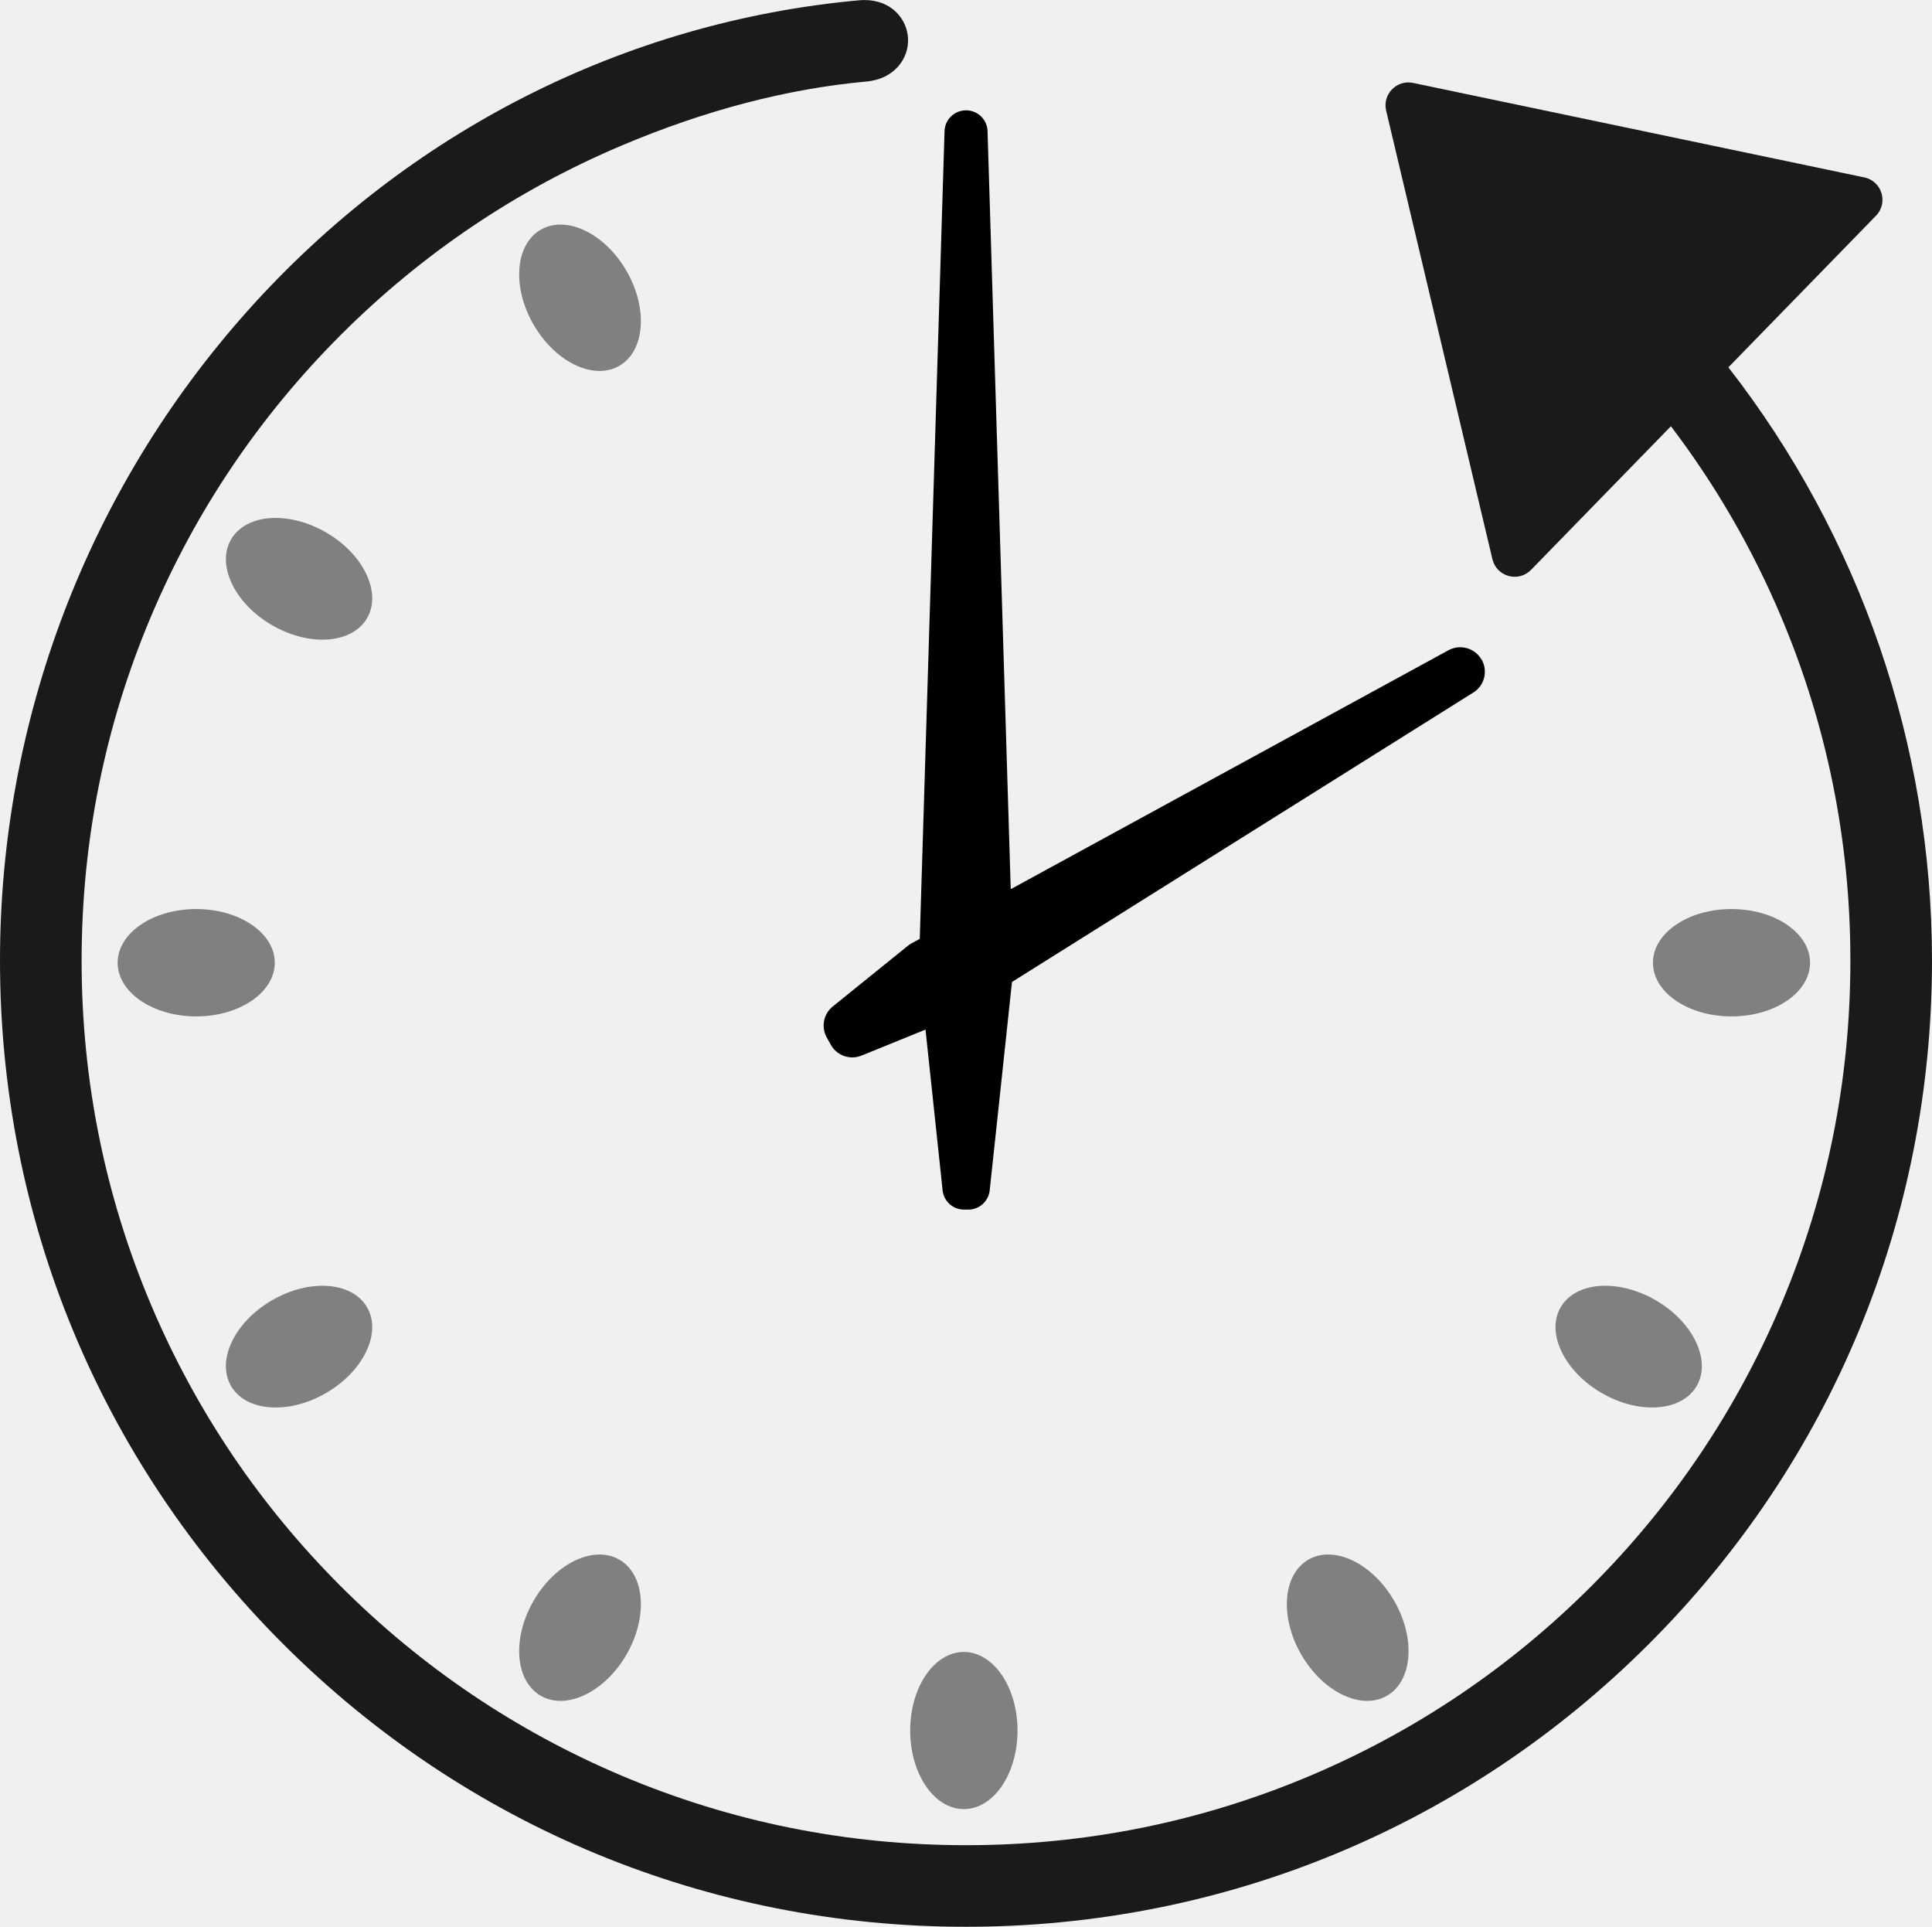
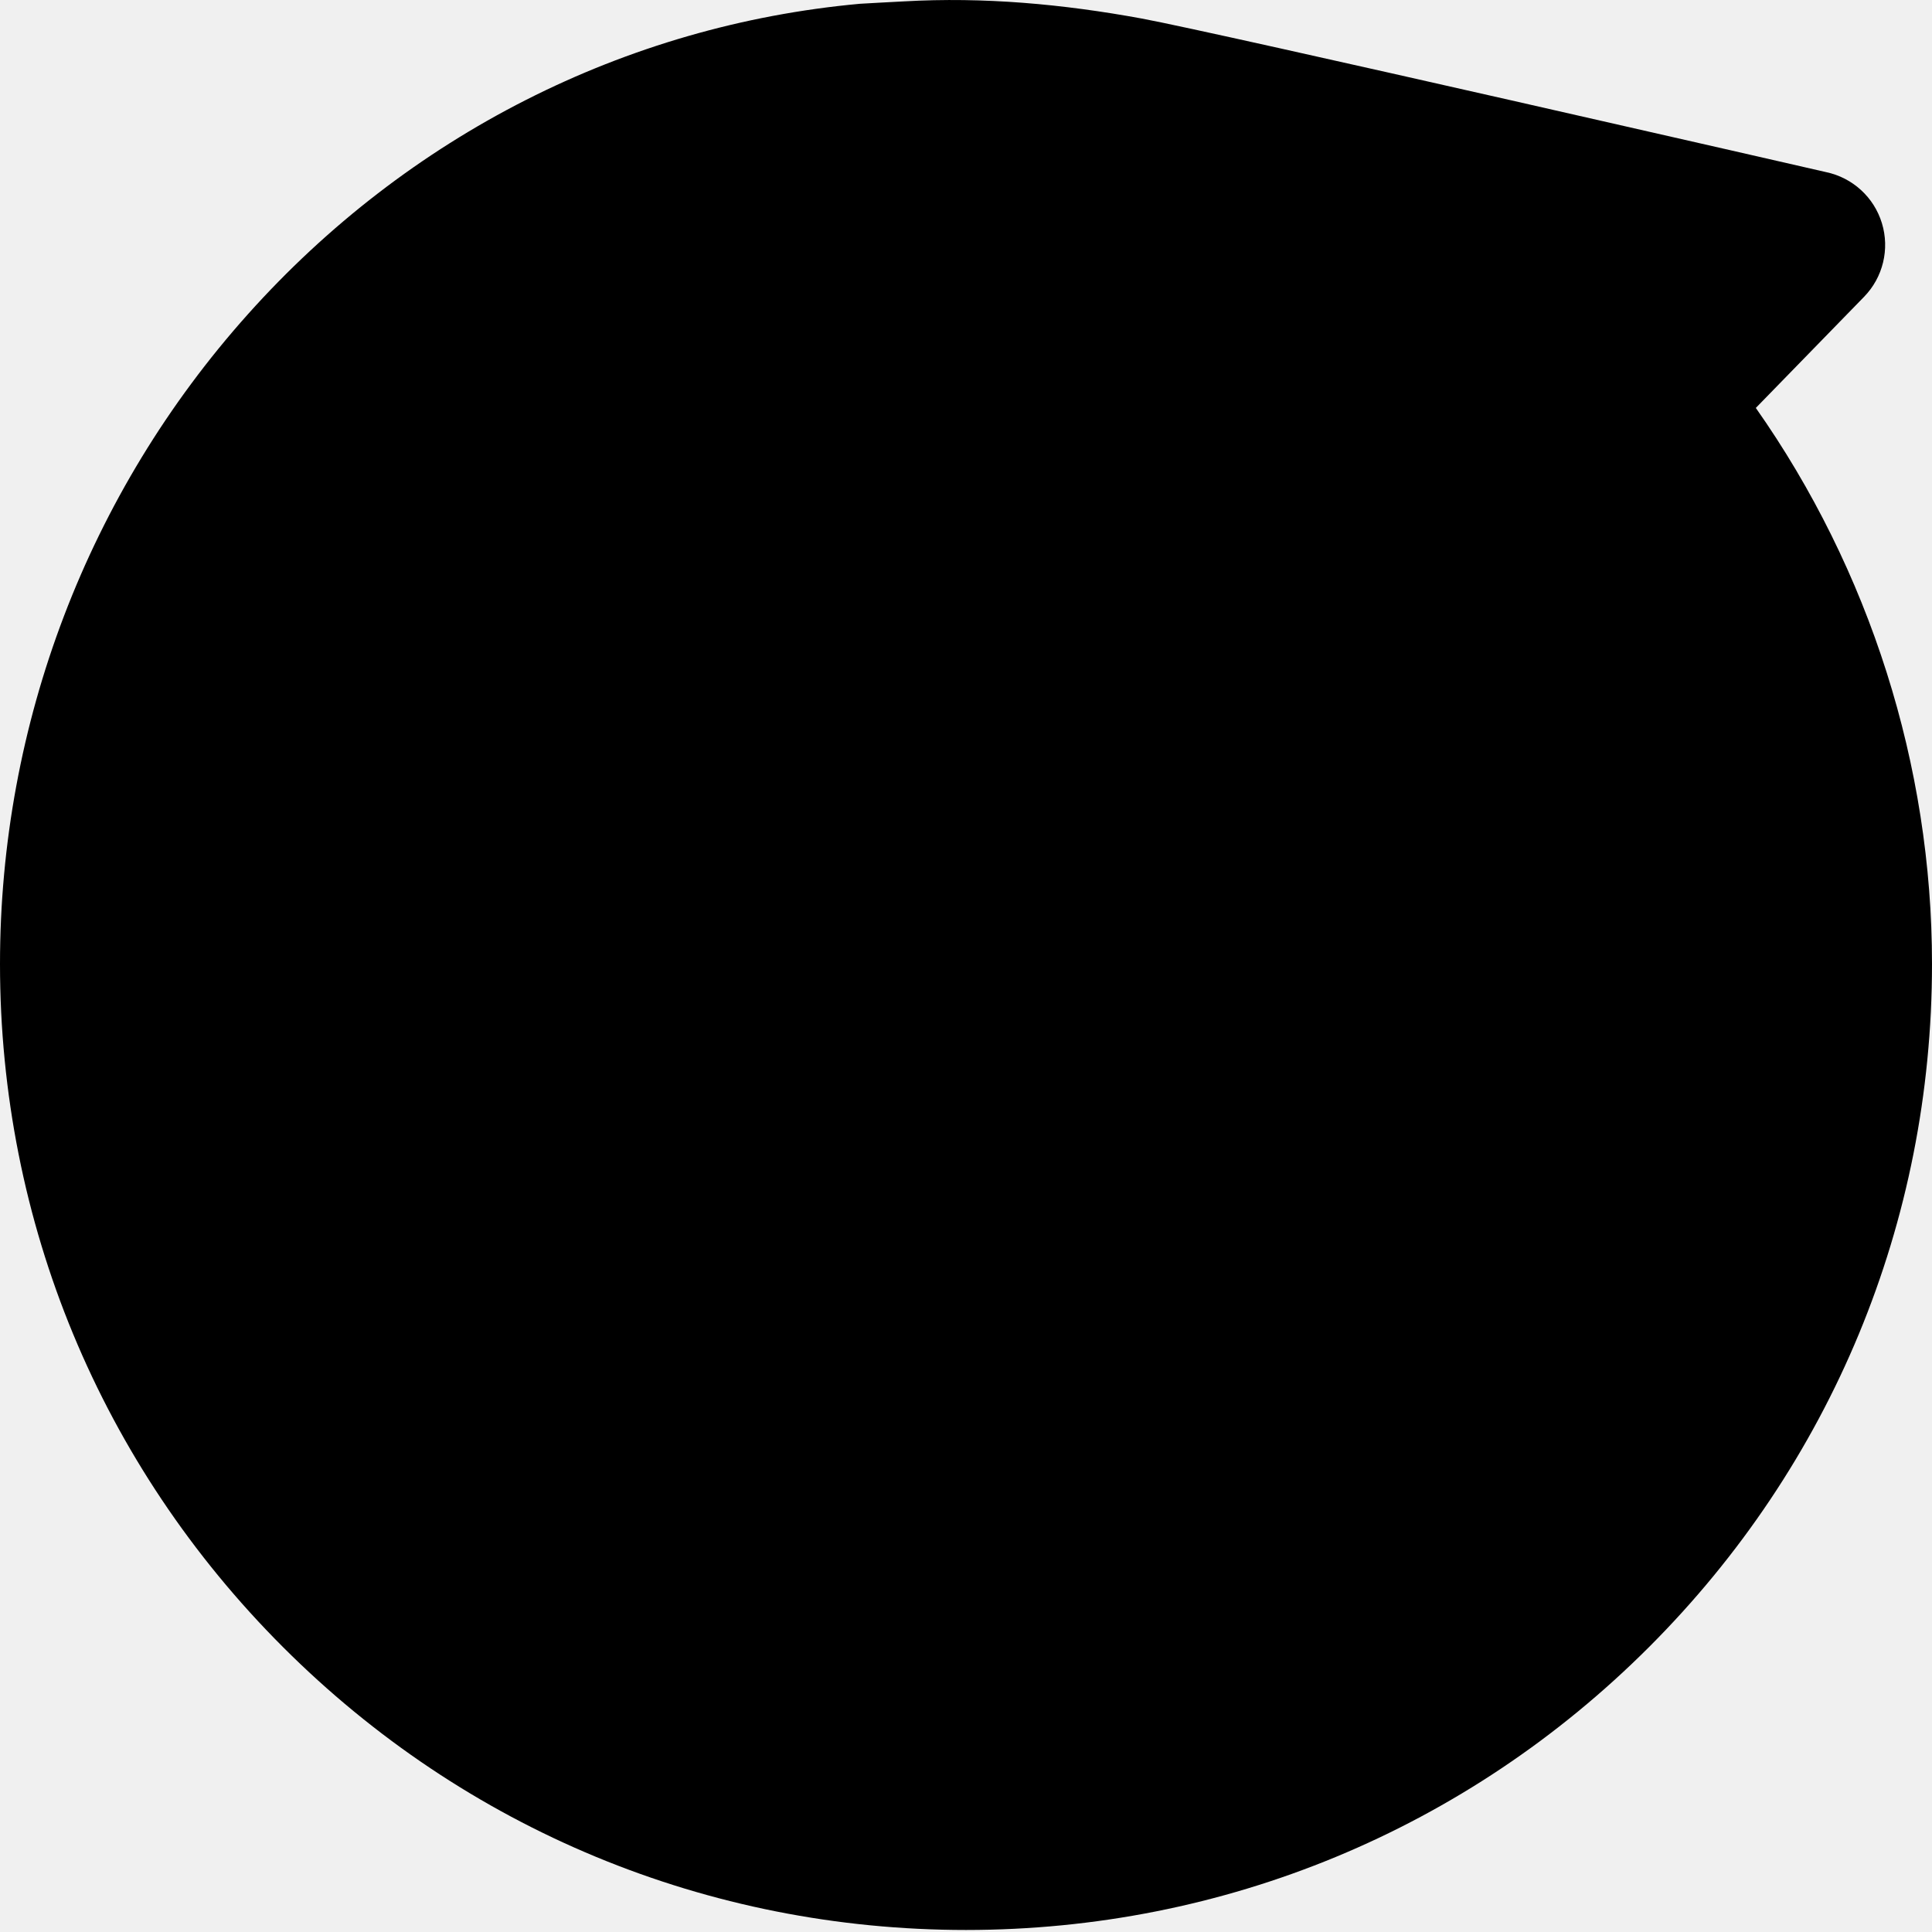
- <svg xmlns="http://www.w3.org/2000/svg" id="a" data-name="Layer 1" viewBox="0 0 450 448.69">
+ <svg xmlns="http://www.w3.org/2000/svg" id="history-clock-icon" viewBox="0 0 476 476">
  <defs>
    <style>
-       .history-clock-hands {
-         fill: #4D4D4D;
-       }
-       .history-clock-radial-arrow {
-         fill: #1A1A1A;
-       }
-       .history-clock-marker {
-         fill: #808080;
-       }
- 
-       .dark-mode {
-         .history-clock-hands {
-           fill: #EDEDED;
-         }
-         .history-clock-radial-arrow {
-           fill: #FEFEFE;
-         }
-         .history-clock-marker {
-           fill: #CCCCCC;
-         }
-       }
+     #history-clock-icon {
+       .background { fill: #FFFFFF; }
+       .hands { fill: #4D4D4D; }
+       .marker { fill: #808080; }
+       .radial-arrow { fill: #1A1A1A; }
+     }
+     .dark-mode { #history-clock-icon {
+       .background { fill: #030307; }
+       .hands { fill: #EDEDED; }
+       .marker { fill: #CCCCCC; }
+       .radial-arrow { fill: #FEFEFE; }
+     } }
  </style>
  </defs>
-   <path class="history-clock-marker" d="M212,402.99c0-10.11,5.6-18.3,12.5-18.3,6.9,0,12.5,8.19,12.5,18.3,0,10.11-5.6,18.3-12.5,18.3-6.9,0-12.5-8.19-12.5-18.3Z" />
-   <ellipse class="history-clock-marker" cx="135.1" cy="379.04" rx="18.3" ry="12.5" transform="translate(-260.71 306.52) rotate(-60)" />
-   <ellipse class="history-clock-marker" cx="69.65" cy="313.59" rx="18.3" ry="12.5" transform="translate(-147.46 76.84) rotate(-30)" />
-   <ellipse class="history-clock-marker" cx="45.7" cy="224.19" rx="18.3" ry="12.5" />
-   <ellipse class="history-clock-marker" cx="69.65" cy="134.79" rx="12.5" ry="18.3" transform="translate(-81.9 127.71) rotate(-60)" />
-   <ellipse class="history-clock-marker" cx="135.1" cy="69.34" rx="12.5" ry="18.3" transform="translate(-16.57 76.84) rotate(-30)" />
-   <ellipse class="history-clock-marker" cx="403.3" cy="224.19" rx="18.3" ry="12.5" />
-   <ellipse class="history-clock-marker" cx="379.35" cy="313.59" rx="12.5" ry="18.3" transform="translate(-81.9 485.32) rotate(-60)" />
-   <ellipse class="history-clock-marker" cx="313.9" cy="379.04" rx="12.5" ry="18.3" transform="translate(-147.46 207.73) rotate(-30)" />
-   <path class="b" d="M345.03,153.53c-1.56-2.65-4.95-3.58-7.65-2.11l-101.96,55.64-5.4-176.51c-.08-2.71-2.3-4.86-5.01-4.86s-4.93,2.15-5.01,4.86l-5.77,188.08-1.92,1.05c-.3.16-.58.35-.85.57l-17.5,14.13c-2.16,1.75-2.75,4.8-1.39,7.23l.96,1.71c1.41,2.51,4.46,3.58,7.13,2.5l14.91-6.06c1.64,15.44,4,37.6,4,37.6.35,2.48,2.46,4.32,4.97,4.32h.99c2.5,0,4.62-1.84,4.97-4.32,0,0,4.05-37.67,5.21-48.69l107.47-67.41c2.62-1.64,3.45-5.07,1.88-7.74Z" />
-   <path class="history-clock-radial-arrow" d="M402.57,85.54l34.38-35.3c2.93-3.01,1.39-8.07-2.73-8.93l-105.08-22c-3.82-.8-7.18,2.65-6.28,6.44l24.75,104.46c.97,4.09,6.07,5.5,9,2.49l32.58-33.44c10.34,13.61,18.94,28.44,25.62,44.25,10.74,25.39,16.18,52.36,16.18,80.18s-5.44,54.79-16.18,80.18c-10.38,24.53-25.23,46.56-44.15,65.49-18.92,18.92-40.96,33.78-65.48,44.15-25.39,10.74-52.36,16.18-80.18,16.18s-54.79-5.44-80.18-16.18c-24.53-10.38-46.56-25.23-65.48-44.15-18.92-18.92-33.78-40.96-44.15-65.49-10.74-25.39-16.18-52.36-16.18-80.18s5.44-54.79,16.18-80.18c10.37-24.53,25.23-46.56,44.15-65.48s40.96-33.78,65.48-44.15c19.41-8.21,38.57-13.22,56.97-14.89,6.65-.6,9.92-5.49,9.71-10-.2-4.46-3.76-8.98-10.16-8.98-.41,0-.84.02-1.27.06-54.55,4.97-105.11,30.62-142.34,72.25C20.5,113.93,0,167.69,0,223.69c0,60.1,23.4,116.6,65.9,159.1,42.5,42.5,99,65.9,159.1,65.9s116.6-23.4,159.1-65.9,65.9-99,65.9-159.1c0-50.18-16.77-98.77-47.43-138.15Z" />
+   <path class="background" d="M432.59,100.51l26.67-27.38c4.67-4.79,6.35-11.74,4.4-18.14-1.95-6.4-7.23-11.22-13.78-12.59,0,0-150.51-34.51-168.62-37.84-19.33-3.55-38.89-5.35-58.55-4.22-2.32.13-10,.52-10.82.59-57.84,5.26-111.42,32.44-150.85,76.53C21.68,121.46,0,178.3,0,237.5c0,63.57,24.76,123.34,69.71,168.29,44.95,44.95,104.72,69.71,168.29,69.71s123.34-24.76,168.29-69.71,69.71-104.72,69.71-168.29c0-48.88-15.35-97.1-43.41-137Z" />
+   <path class="marker" d="M225,417.81c0-10.11,5.6-18.3,12.5-18.3,6.9,0,12.5,8.19,12.5,18.3,0,10.11-5.6,18.3-12.5,18.3-6.9,0-12.5-8.19-12.5-18.3Z" />
+   <ellipse class="marker" cx="148.1" cy="393.85" rx="18.3" ry="12.5" transform="translate(-267.04 325.18) rotate(-60)" />
+   <ellipse class="marker" cx="82.65" cy="328.4" rx="18.3" ry="12.5" transform="translate(-153.13 85.32) rotate(-30)" />
+   <ellipse class="marker" cx="58.7" cy="239" rx="18.3" ry="12.5" />
+   <ellipse class="marker" cx="82.65" cy="149.6" rx="12.5" ry="18.3" transform="translate(-88.23 146.38) rotate(-60)" />
+   <ellipse class="marker" cx="148.1" cy="84.15" rx="12.5" ry="18.3" transform="translate(-22.24 85.32) rotate(-30)" />
+   <ellipse class="marker" cx="416.3" cy="239" rx="18.3" ry="12.5" />
+   <ellipse class="marker" cx="392.35" cy="328.4" rx="12.5" ry="18.3" transform="translate(-88.23 503.99) rotate(-60)" />
+   <ellipse class="marker" cx="326.9" cy="393.85" rx="12.5" ry="18.3" transform="translate(-153.13 216.22) rotate(-30)" />
+   <path class="hands" d="M358.03,168.35c-1.56-2.65-4.95-3.58-7.65-2.11l-101.96,55.64-5.4-176.51c-.08-2.71-2.3-4.86-5.01-4.86s-4.93,2.15-5.01,4.86l-5.77,188.08-20.27,15.75c-2.16,1.75-1.94,6.31.06,9.31.89,1.56,4.22,3.66,6.63,2.13l14.91-6.06c1.64,15.44,4,37.6,4,37.6.35,2.48,2.46,4.32,4.97,4.32h.99c2.5,0,4.62-1.84,4.97-4.32,0,0,4.05-37.67,5.21-48.69l107.47-67.41c2.62-1.64,3.45-5.07,1.88-7.74Z" />
+   <path class="radial-arrow" d="M415.57,100.35l34.38-35.3c2.93-3.01,1.39-8.07-2.73-8.93l-105.08-22c-3.82-.8-7.18,2.65-6.28,6.44l24.75,104.46c.97,4.09,6.07,5.5,9,2.49l32.58-33.44c10.34,13.61,18.94,28.44,25.62,44.25,10.74,25.39,16.18,52.36,16.18,80.18s-5.44,54.79-16.18,80.18c-10.38,24.53-25.23,46.56-44.15,65.49-18.92,18.92-40.96,33.78-65.48,44.15-25.39,10.74-52.36,16.18-80.18,16.18s-54.79-5.44-80.18-16.18c-24.53-10.38-46.56-25.23-65.48-44.15-18.92-18.92-33.78-40.96-44.15-65.49-10.74-25.39-16.18-52.36-16.18-80.18s5.44-54.79,16.18-80.18c10.37-24.53,25.23-46.56,44.15-65.48s40.96-33.78,65.48-44.15c19.41-8.21,38.57-13.22,56.97-14.89,6.65-.6,9.92-5.49,9.71-10-.2-4.34-3.57-8.74-9.66-8.97-.16,0-.33,0-.5,0-.41,0-2,.13-2.36.16-54.14,5.2-104.27,30.8-141.26,72.15C33.5,128.74,13,182.5,13,238.5c0,60.1,23.4,116.6,65.9,159.1,42.5,42.5,99,65.9,159.1,65.9s116.6-23.4,159.1-65.9,65.9-99,65.9-159.1c0-50.18-16.77-98.77-47.43-138.15Z" />
</svg>
